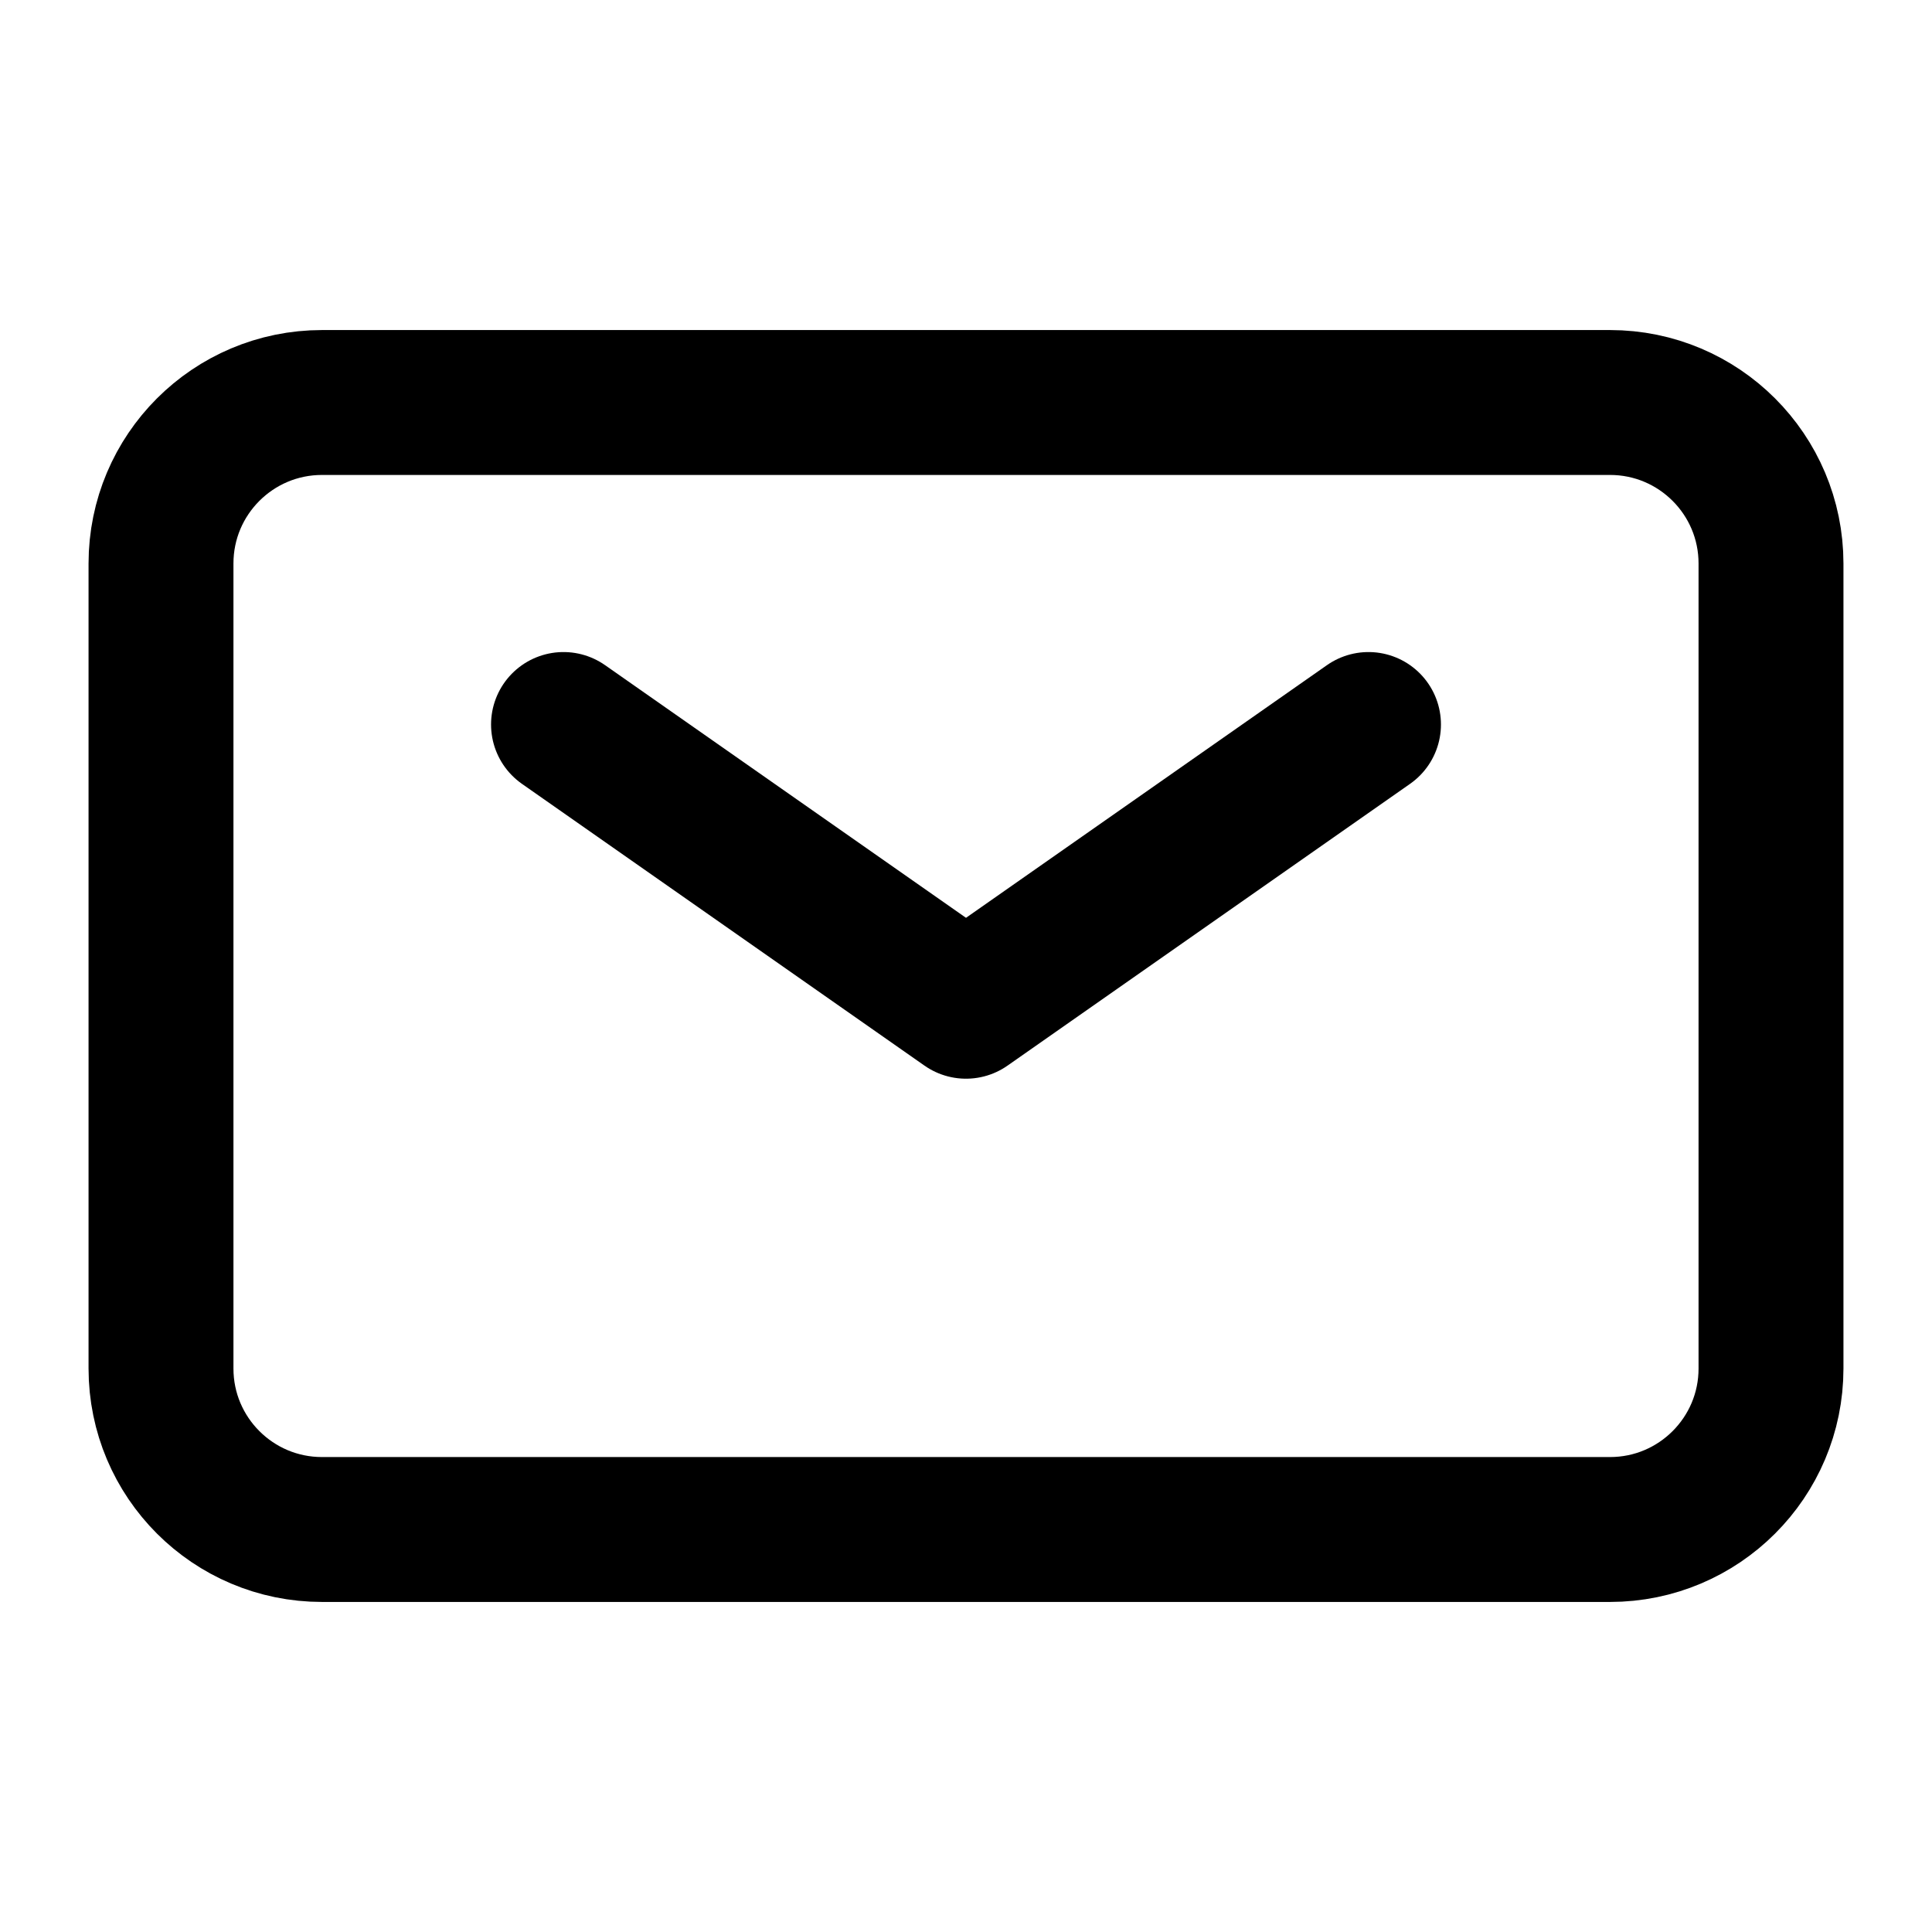
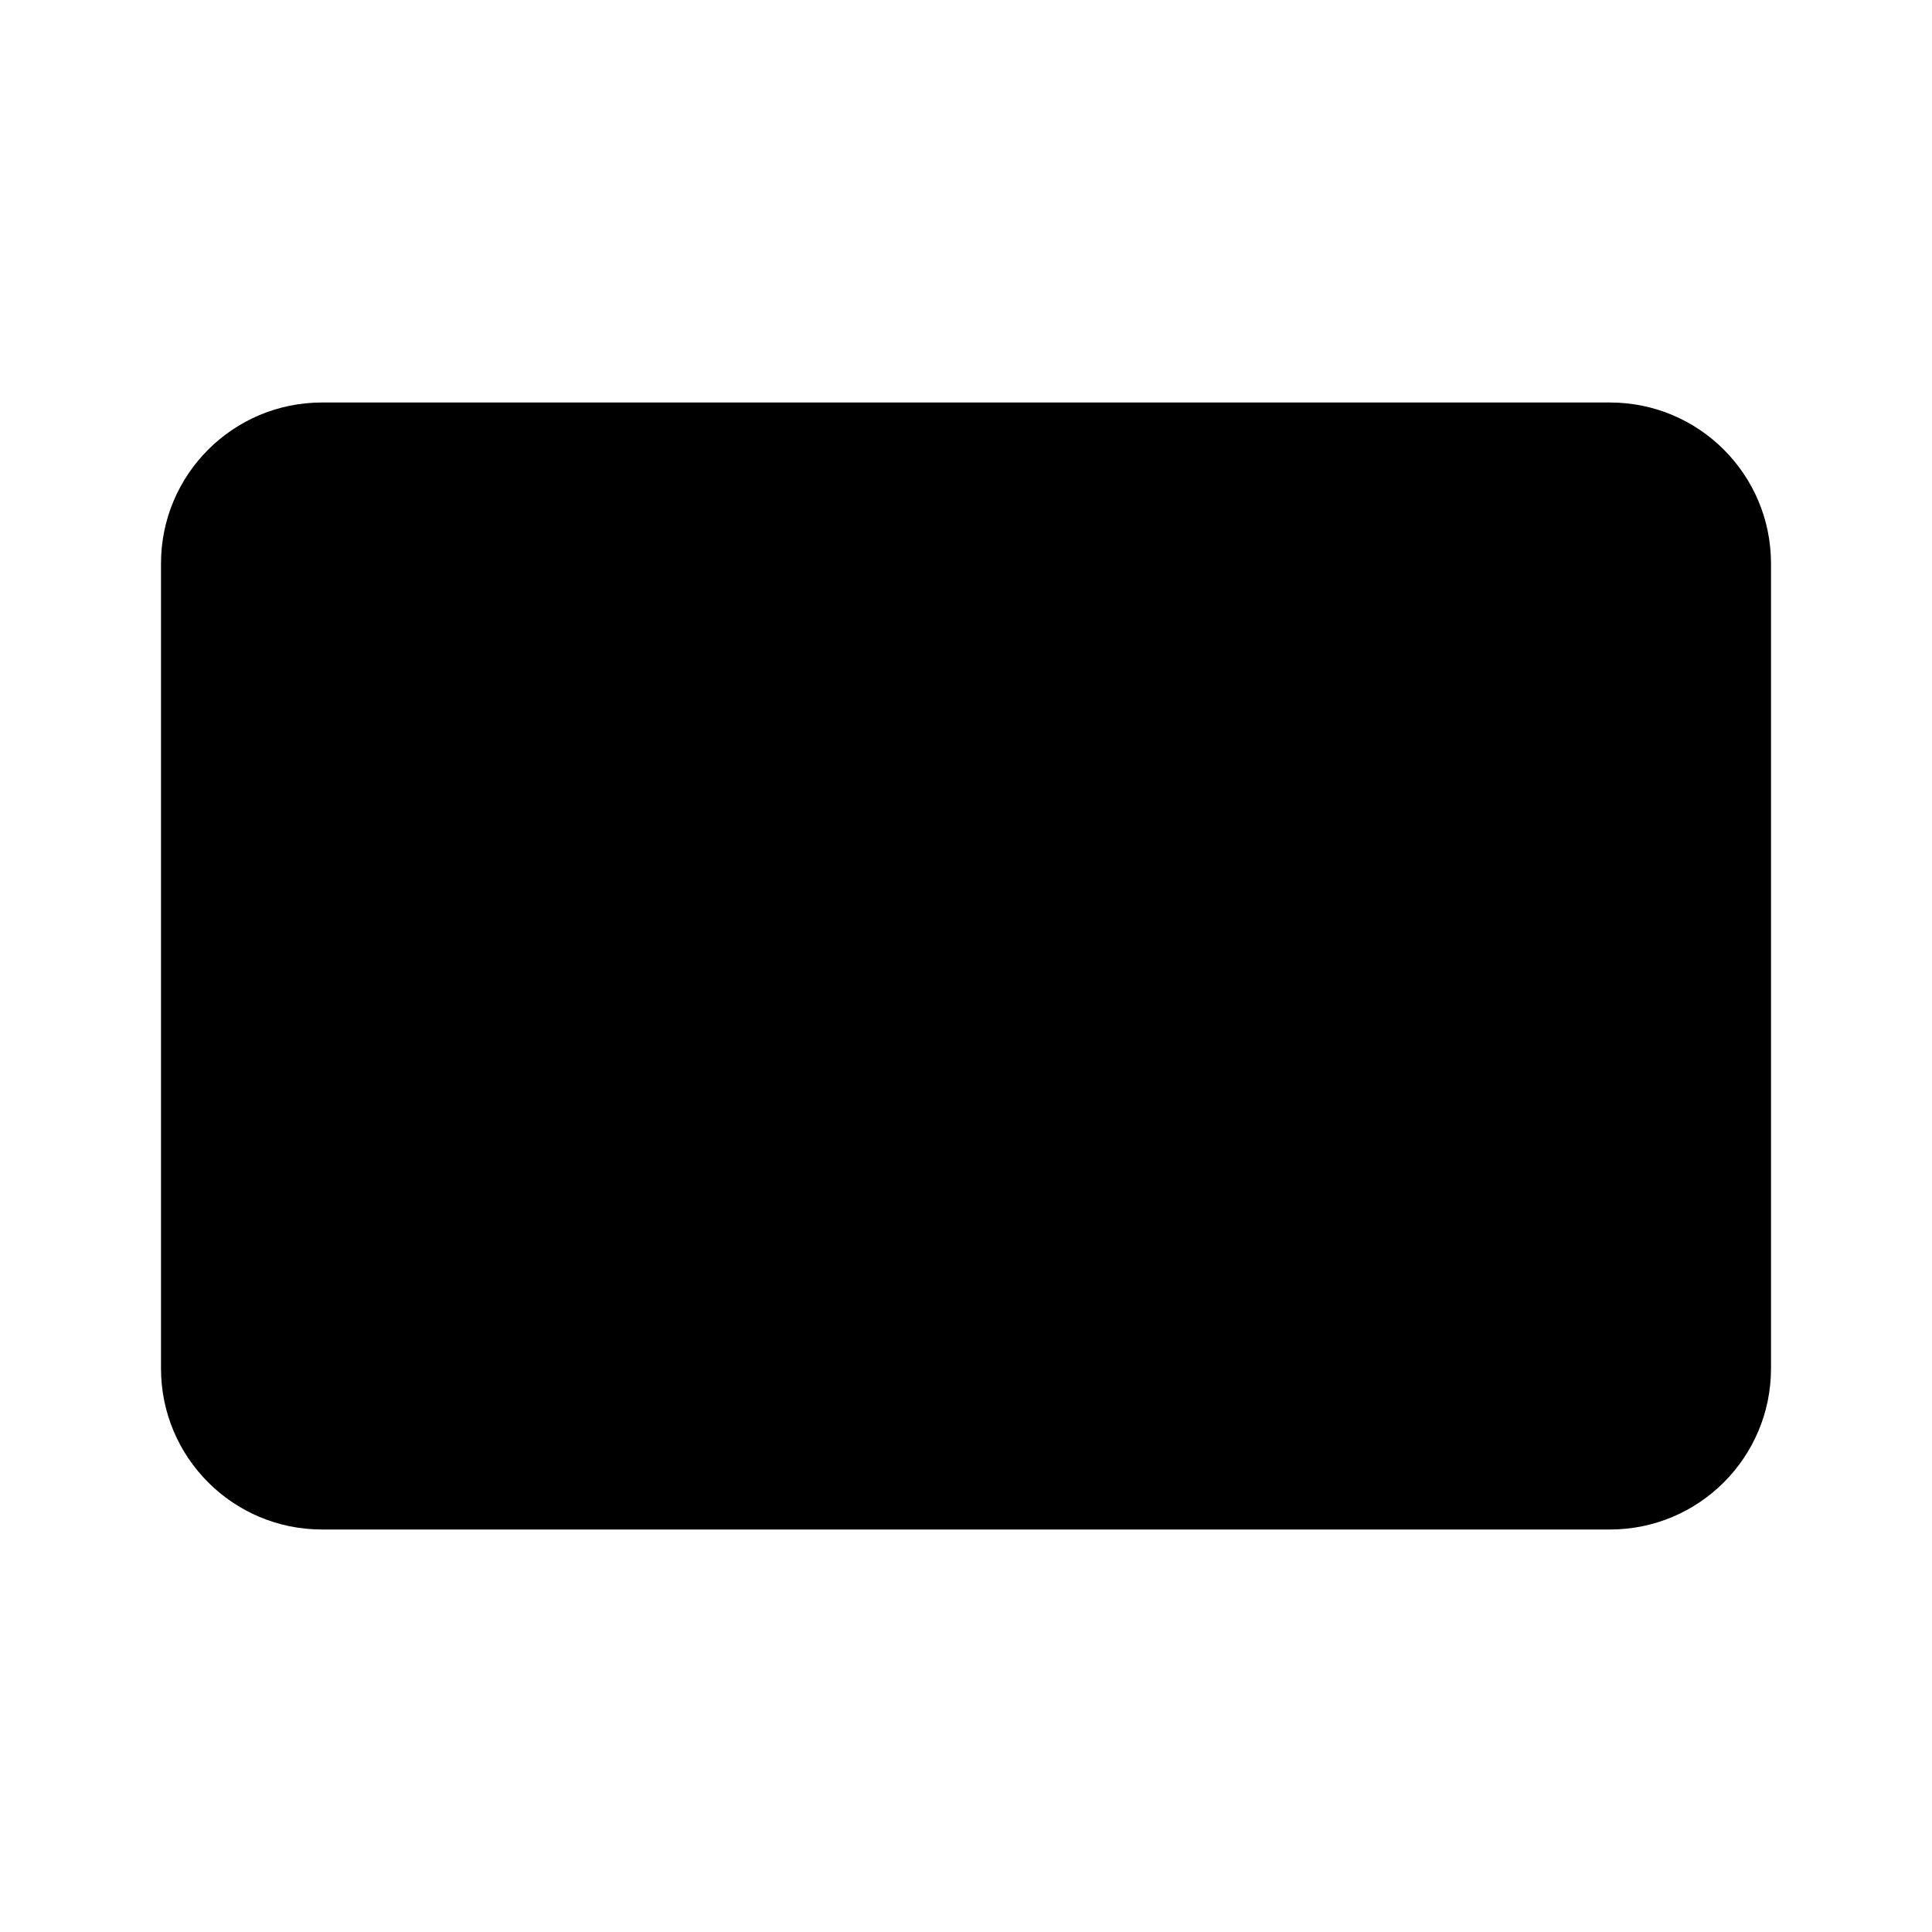
- <svg xmlns="http://www.w3.org/2000/svg" width="42px" height="42px" stroke-width="1.8" viewBox="0 0 24 24" fill="none" color="#000000">
-   <path d="M7 9l5 3.5L17 9" stroke="#000000" stroke-width="1.8" stroke-linecap="round" stroke-linejoin="round" />
-   <path d="M2 17V7a2 2 0 012-2h16a2 2 0 012 2v10a2 2 0 01-2 2H4a2 2 0 01-2-2z" stroke="#000000" stroke-width="1.8" />
+ <svg xmlns="http://www.w3.org/2000/svg" stroke-width="1.8" viewBox="0 0 24 24" fill="current" color="#000000">
+   <path d="M7 9l5 3.5L17 9" stroke="current" stroke-width="1.8" stroke-linecap="round" stroke-linejoin="round" />
+   <path d="M2 17V7a2 2 0 012-2h16a2 2 0 012 2v10a2 2 0 01-2 2H4a2 2 0 01-2-2z" stroke="current" stroke-width="1.8" />
</svg>
